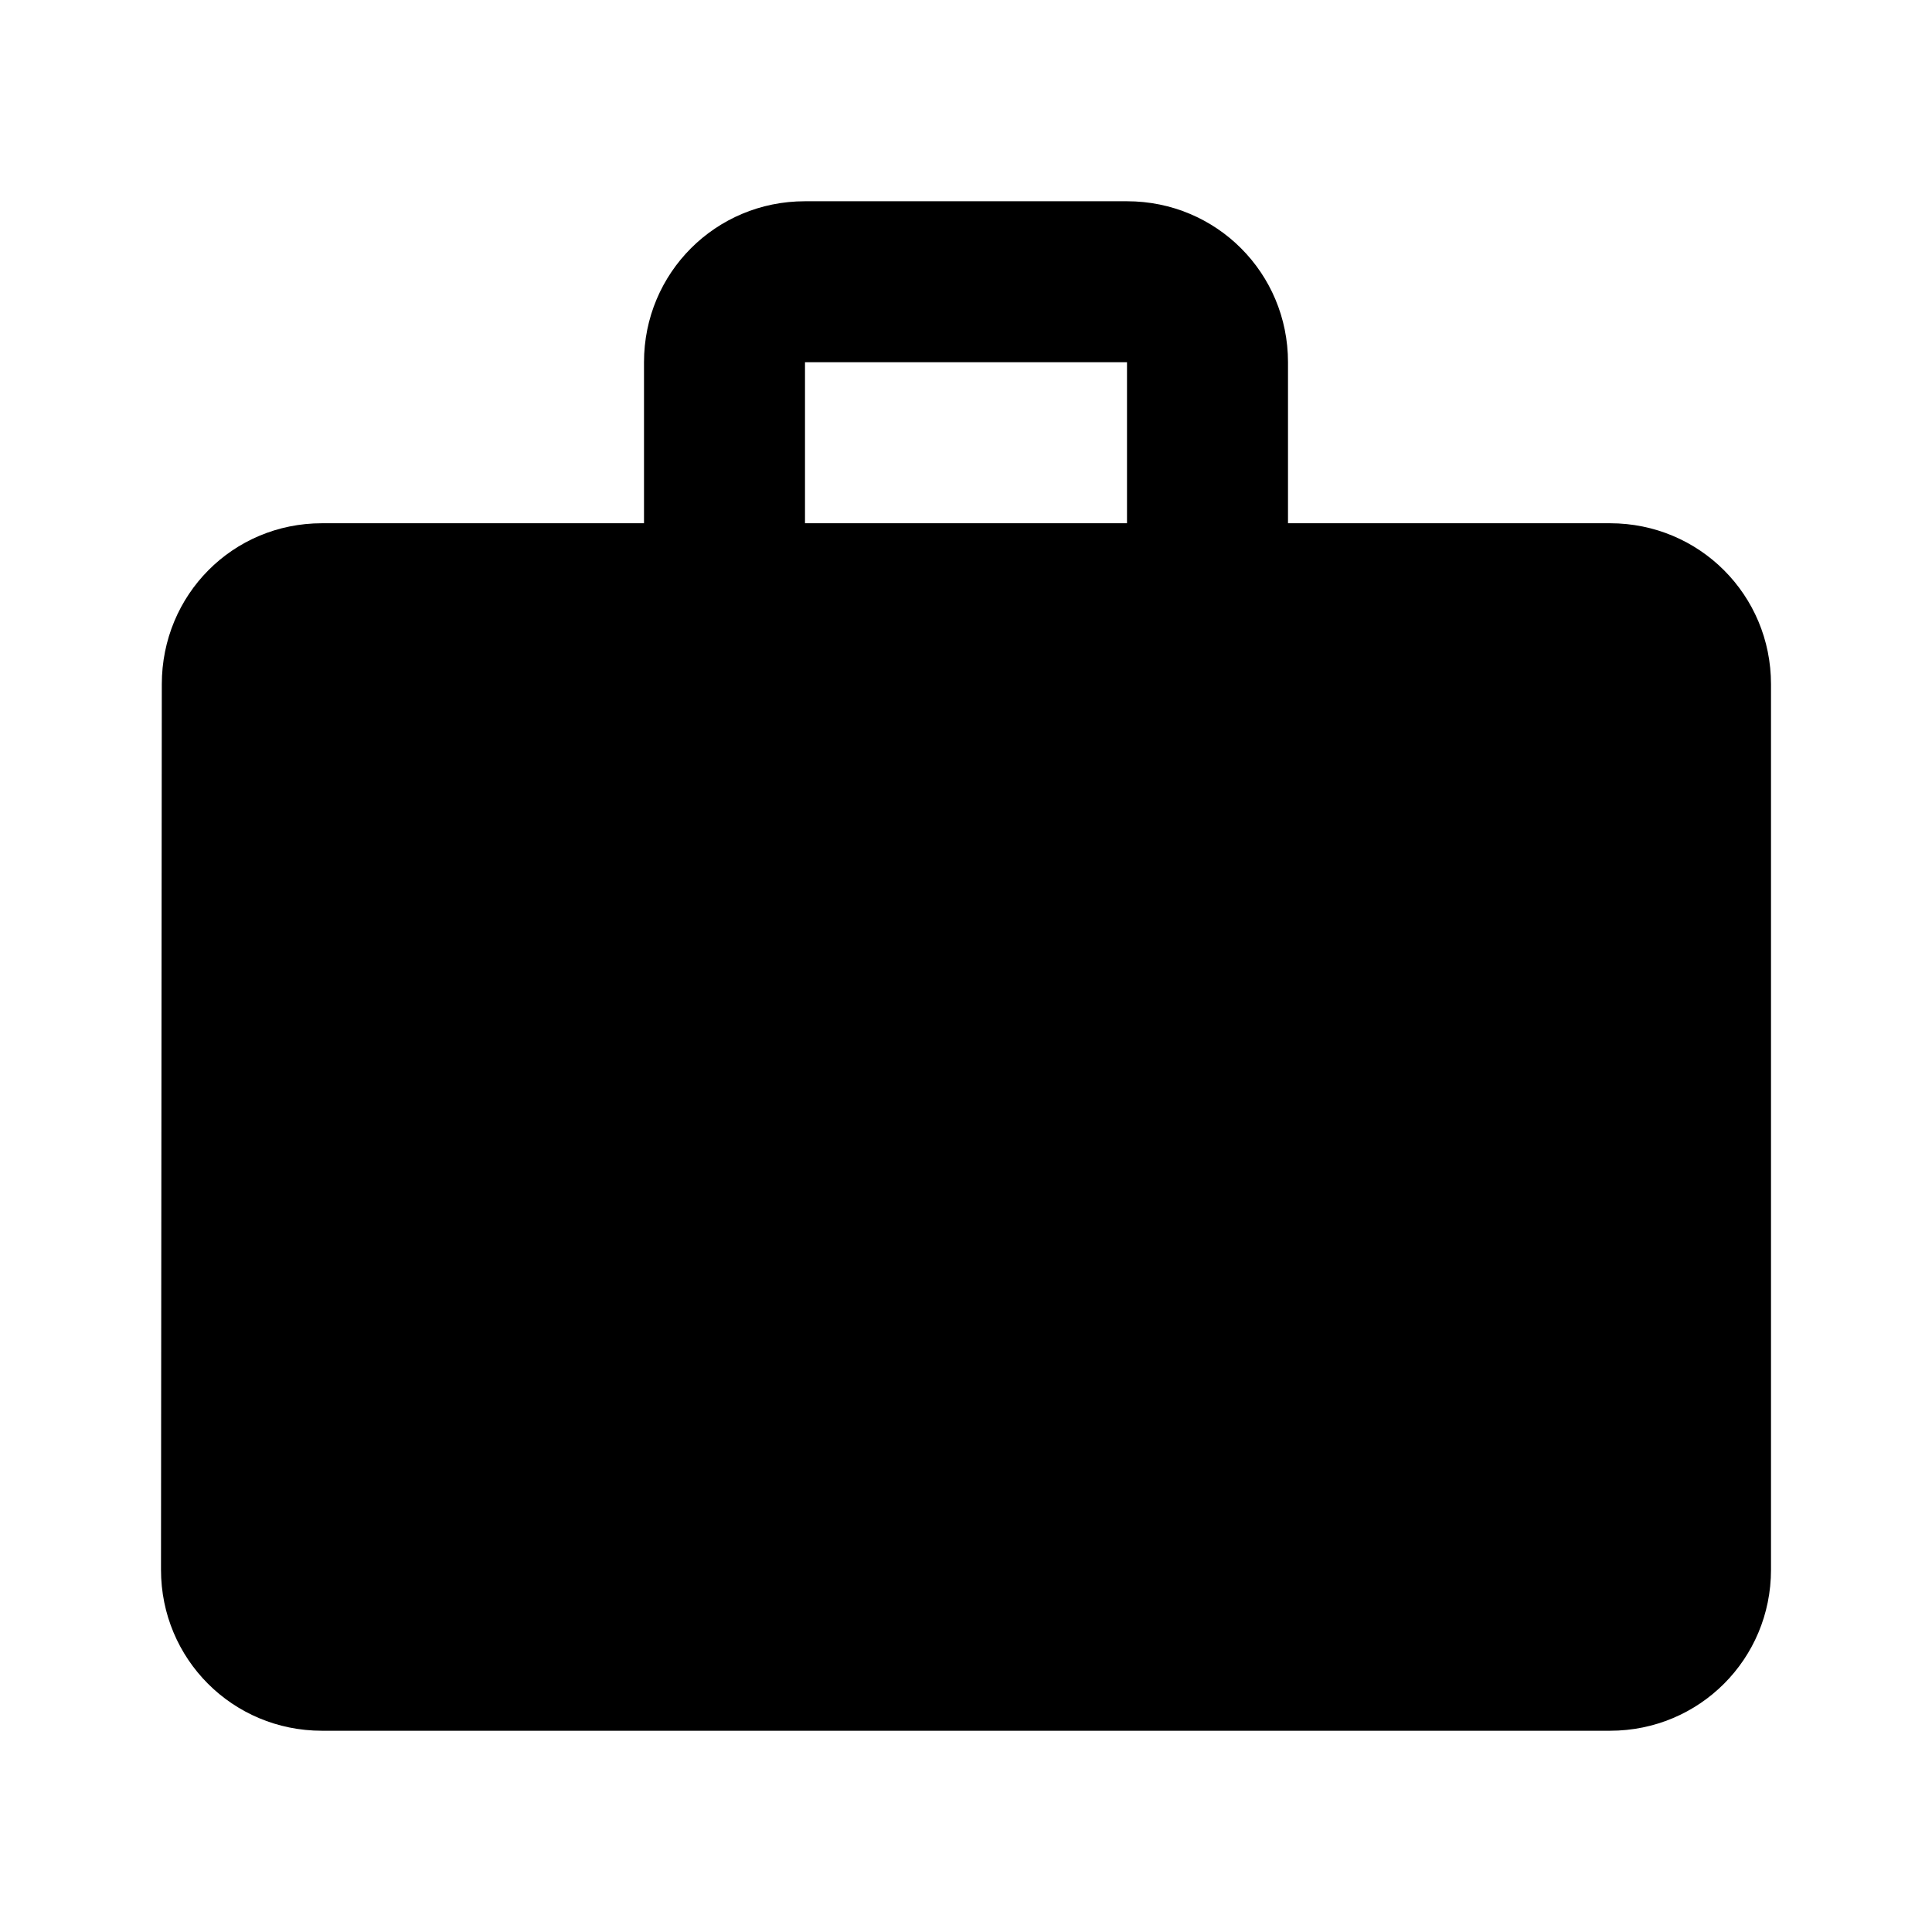
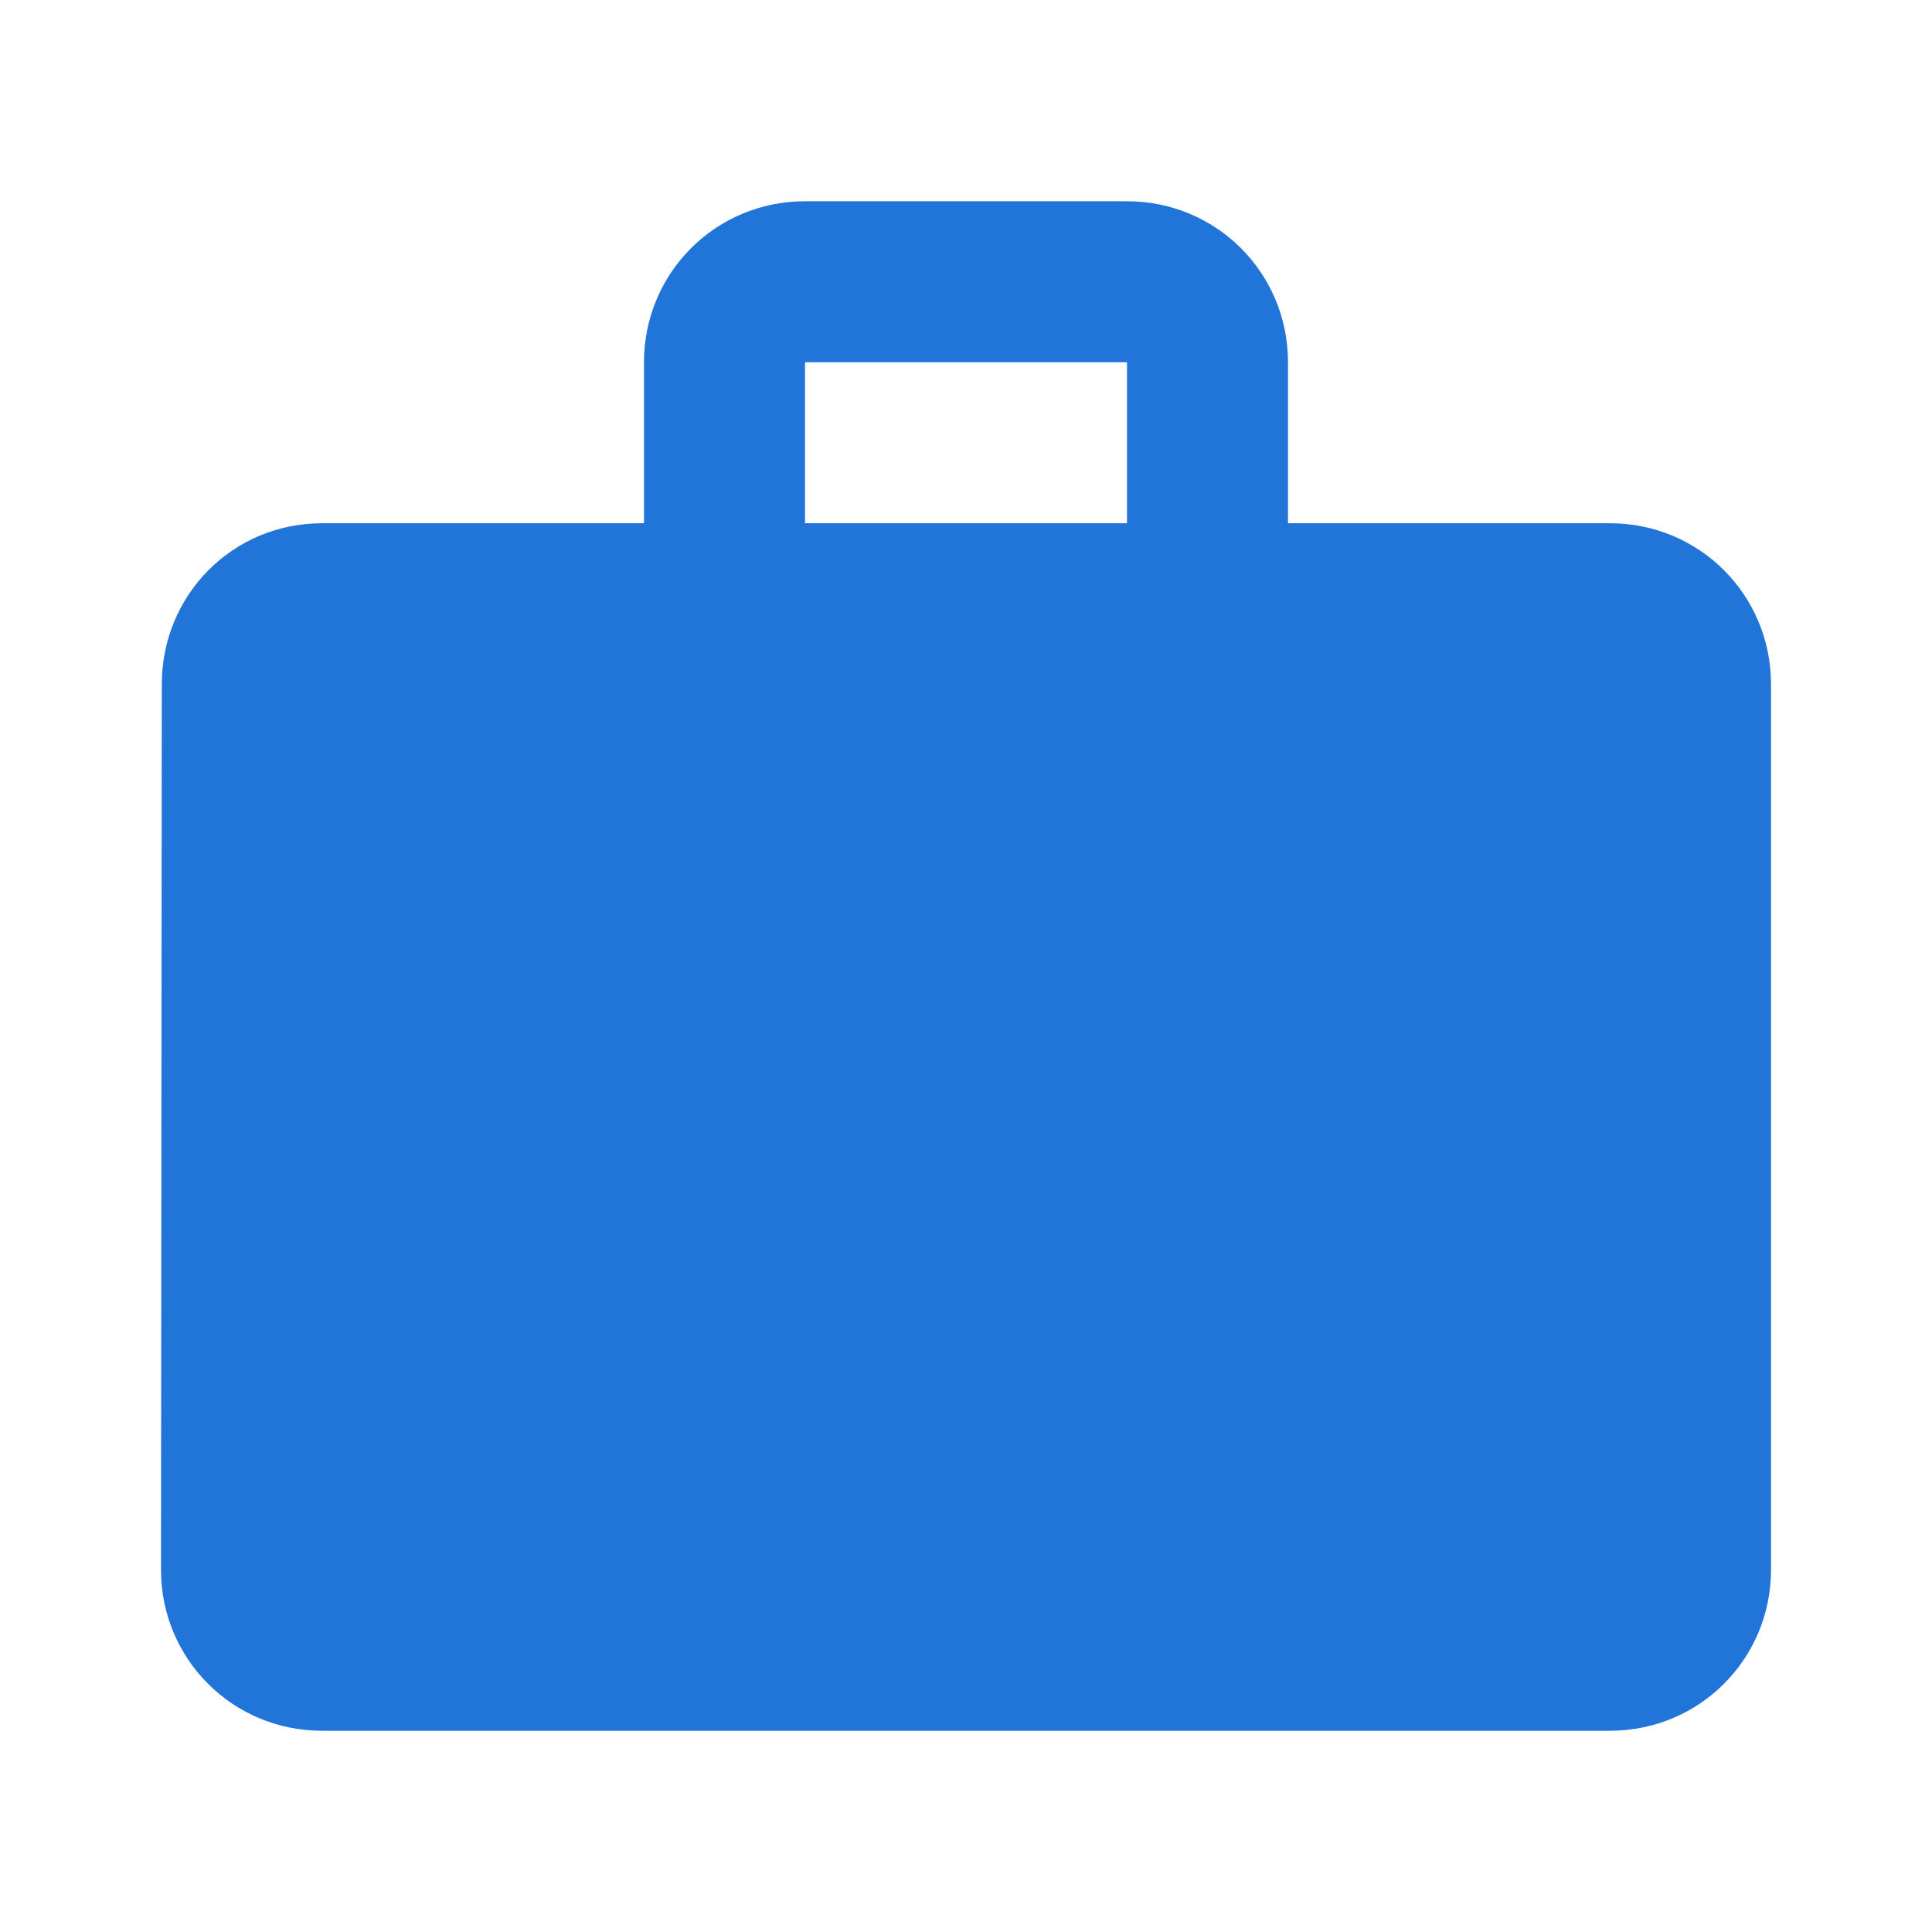
<svg xmlns="http://www.w3.org/2000/svg" width="24" height="24" viewBox="0 0 24 24" fill="none">
-   <path d="M20 6.5H16V4.5C16 3.39 15.11 2.5 14 2.5H10C8.89 2.5 8 3.39 8 4.5V6.5H4C2.89 6.5 2.01 7.39 2.01 8.5L2 19.5C2 20.61 2.89 21.5 4 21.5H20C21.11 21.5 22 20.61 22 19.5V8.5C22 7.39 21.11 6.5 20 6.5ZM14 6.5H10V4.5H14V6.5Z" fill="black" />
+   <path d="M20 6.5H16V4.5C16 3.39 15.11 2.5 14 2.5H10C8.89 2.5 8 3.39 8 4.5V6.5H4C2.89 6.5 2.01 7.39 2.01 8.5L2 19.5C2 20.61 2.89 21.5 4 21.5H20C21.11 21.5 22 20.61 22 19.5V8.5C22 7.39 21.11 6.5 20 6.5ZM14 6.5H10V4.5H14V6.5Z" fill="#2175D9" />
</svg>
